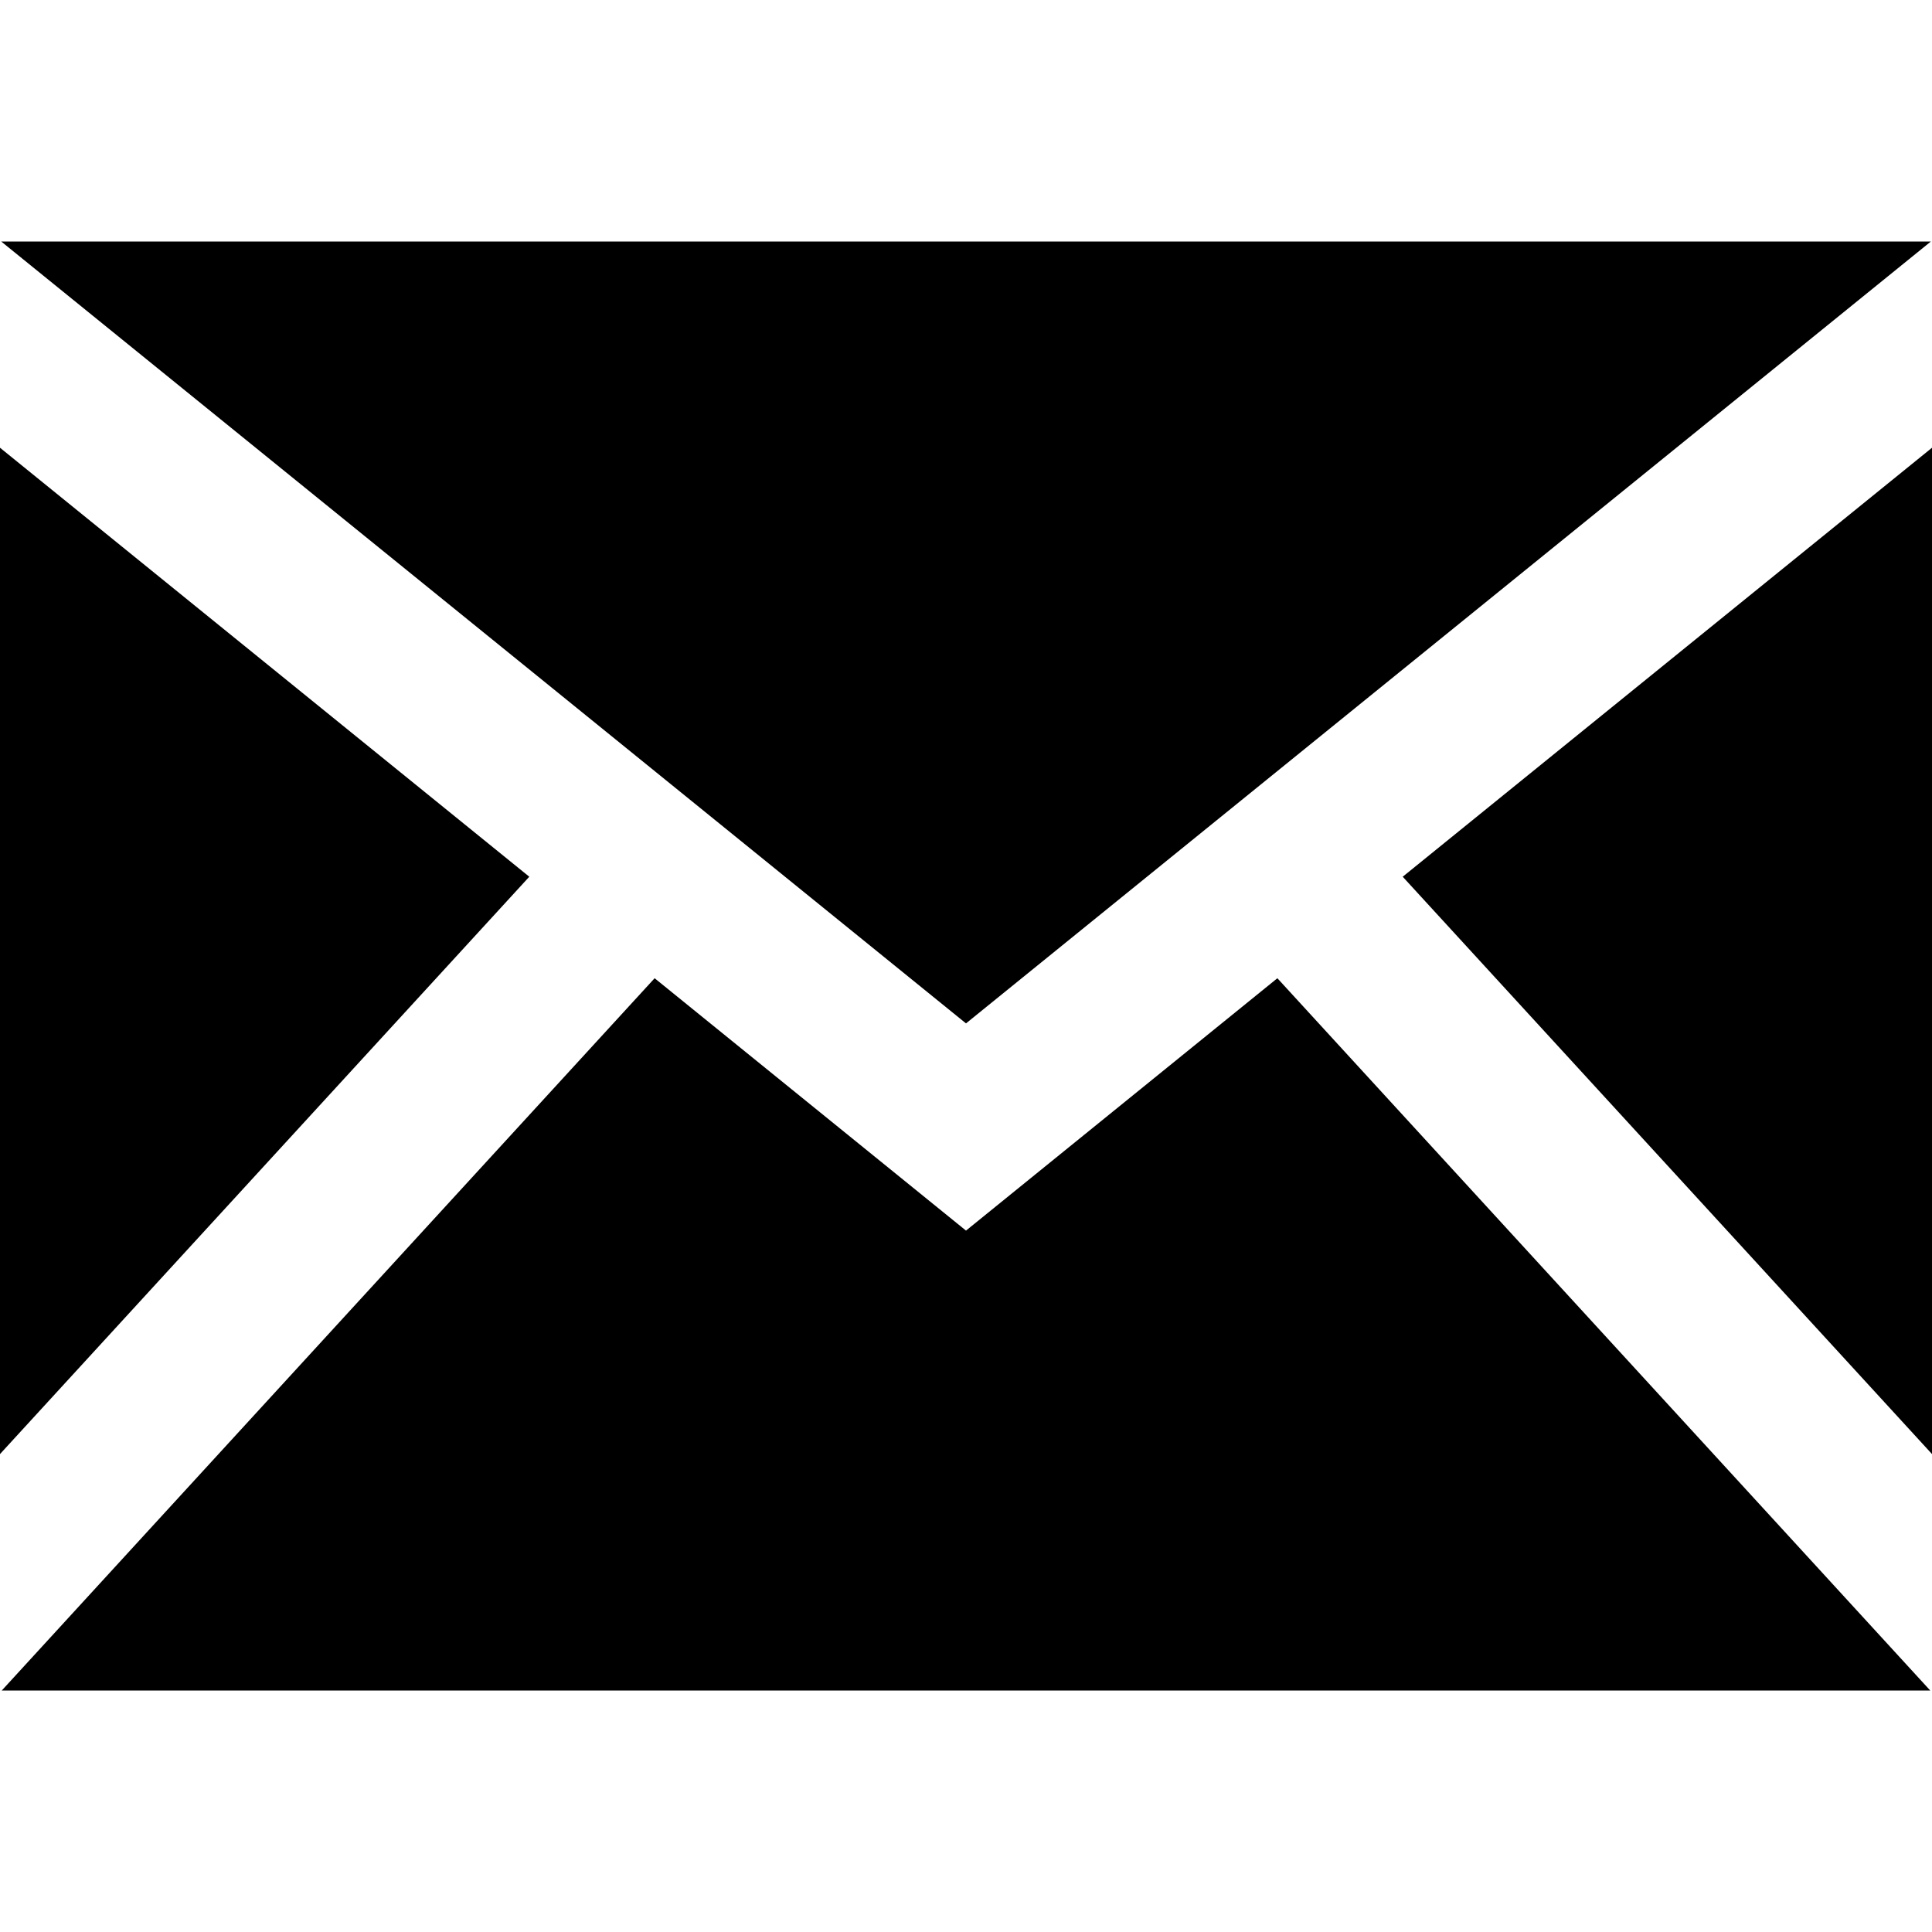
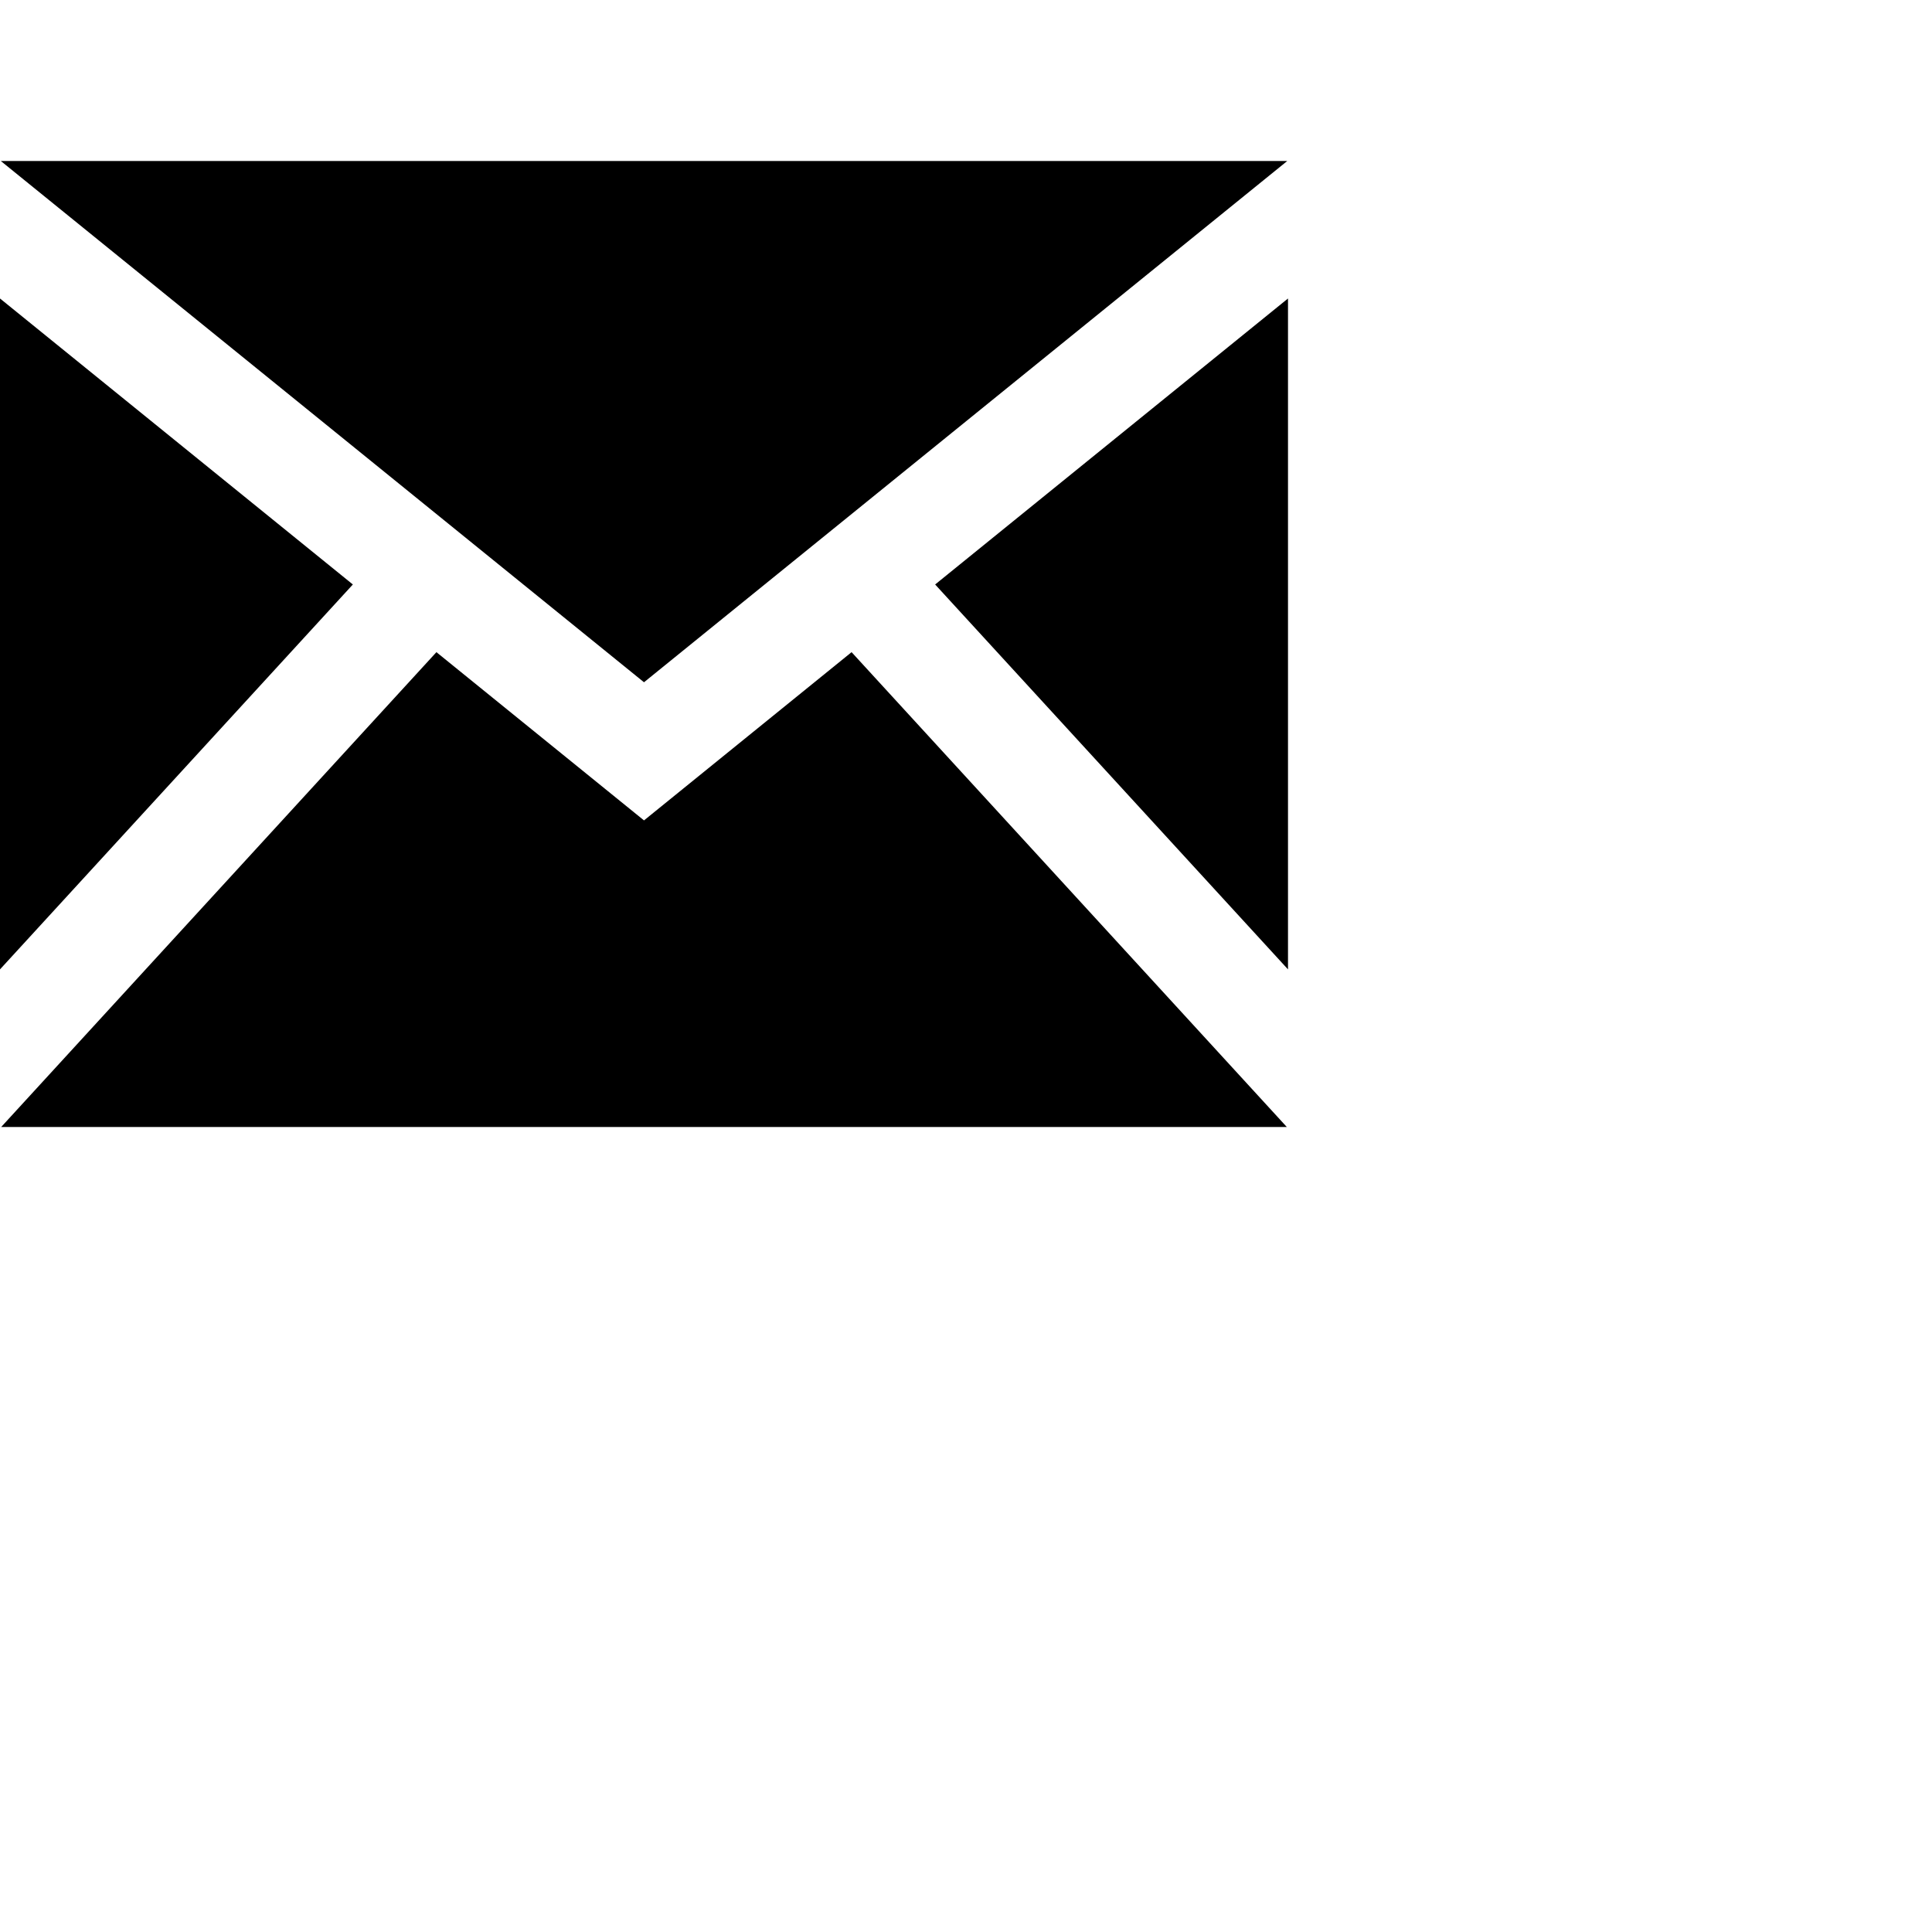
- <svg xmlns="http://www.w3.org/2000/svg" width="36" height="36" viewBox="0 0 24 24">
+ <svg xmlns="http://www.w3.org/2000/svg" width="36" height="36" viewBox="0 0 36 36">
  <path d="M12 12.713l-11.985-9.713h23.971l-11.986 9.713zm-5.425-1.822l-6.575-5.329v12.501l6.575-7.172zm10.85 0l6.575 7.172v-12.501l-6.575 5.329zm-1.557 1.261l-3.868 3.135-3.868-3.135-8.11 8.848h23.956l-8.11-8.848z" />
</svg>
